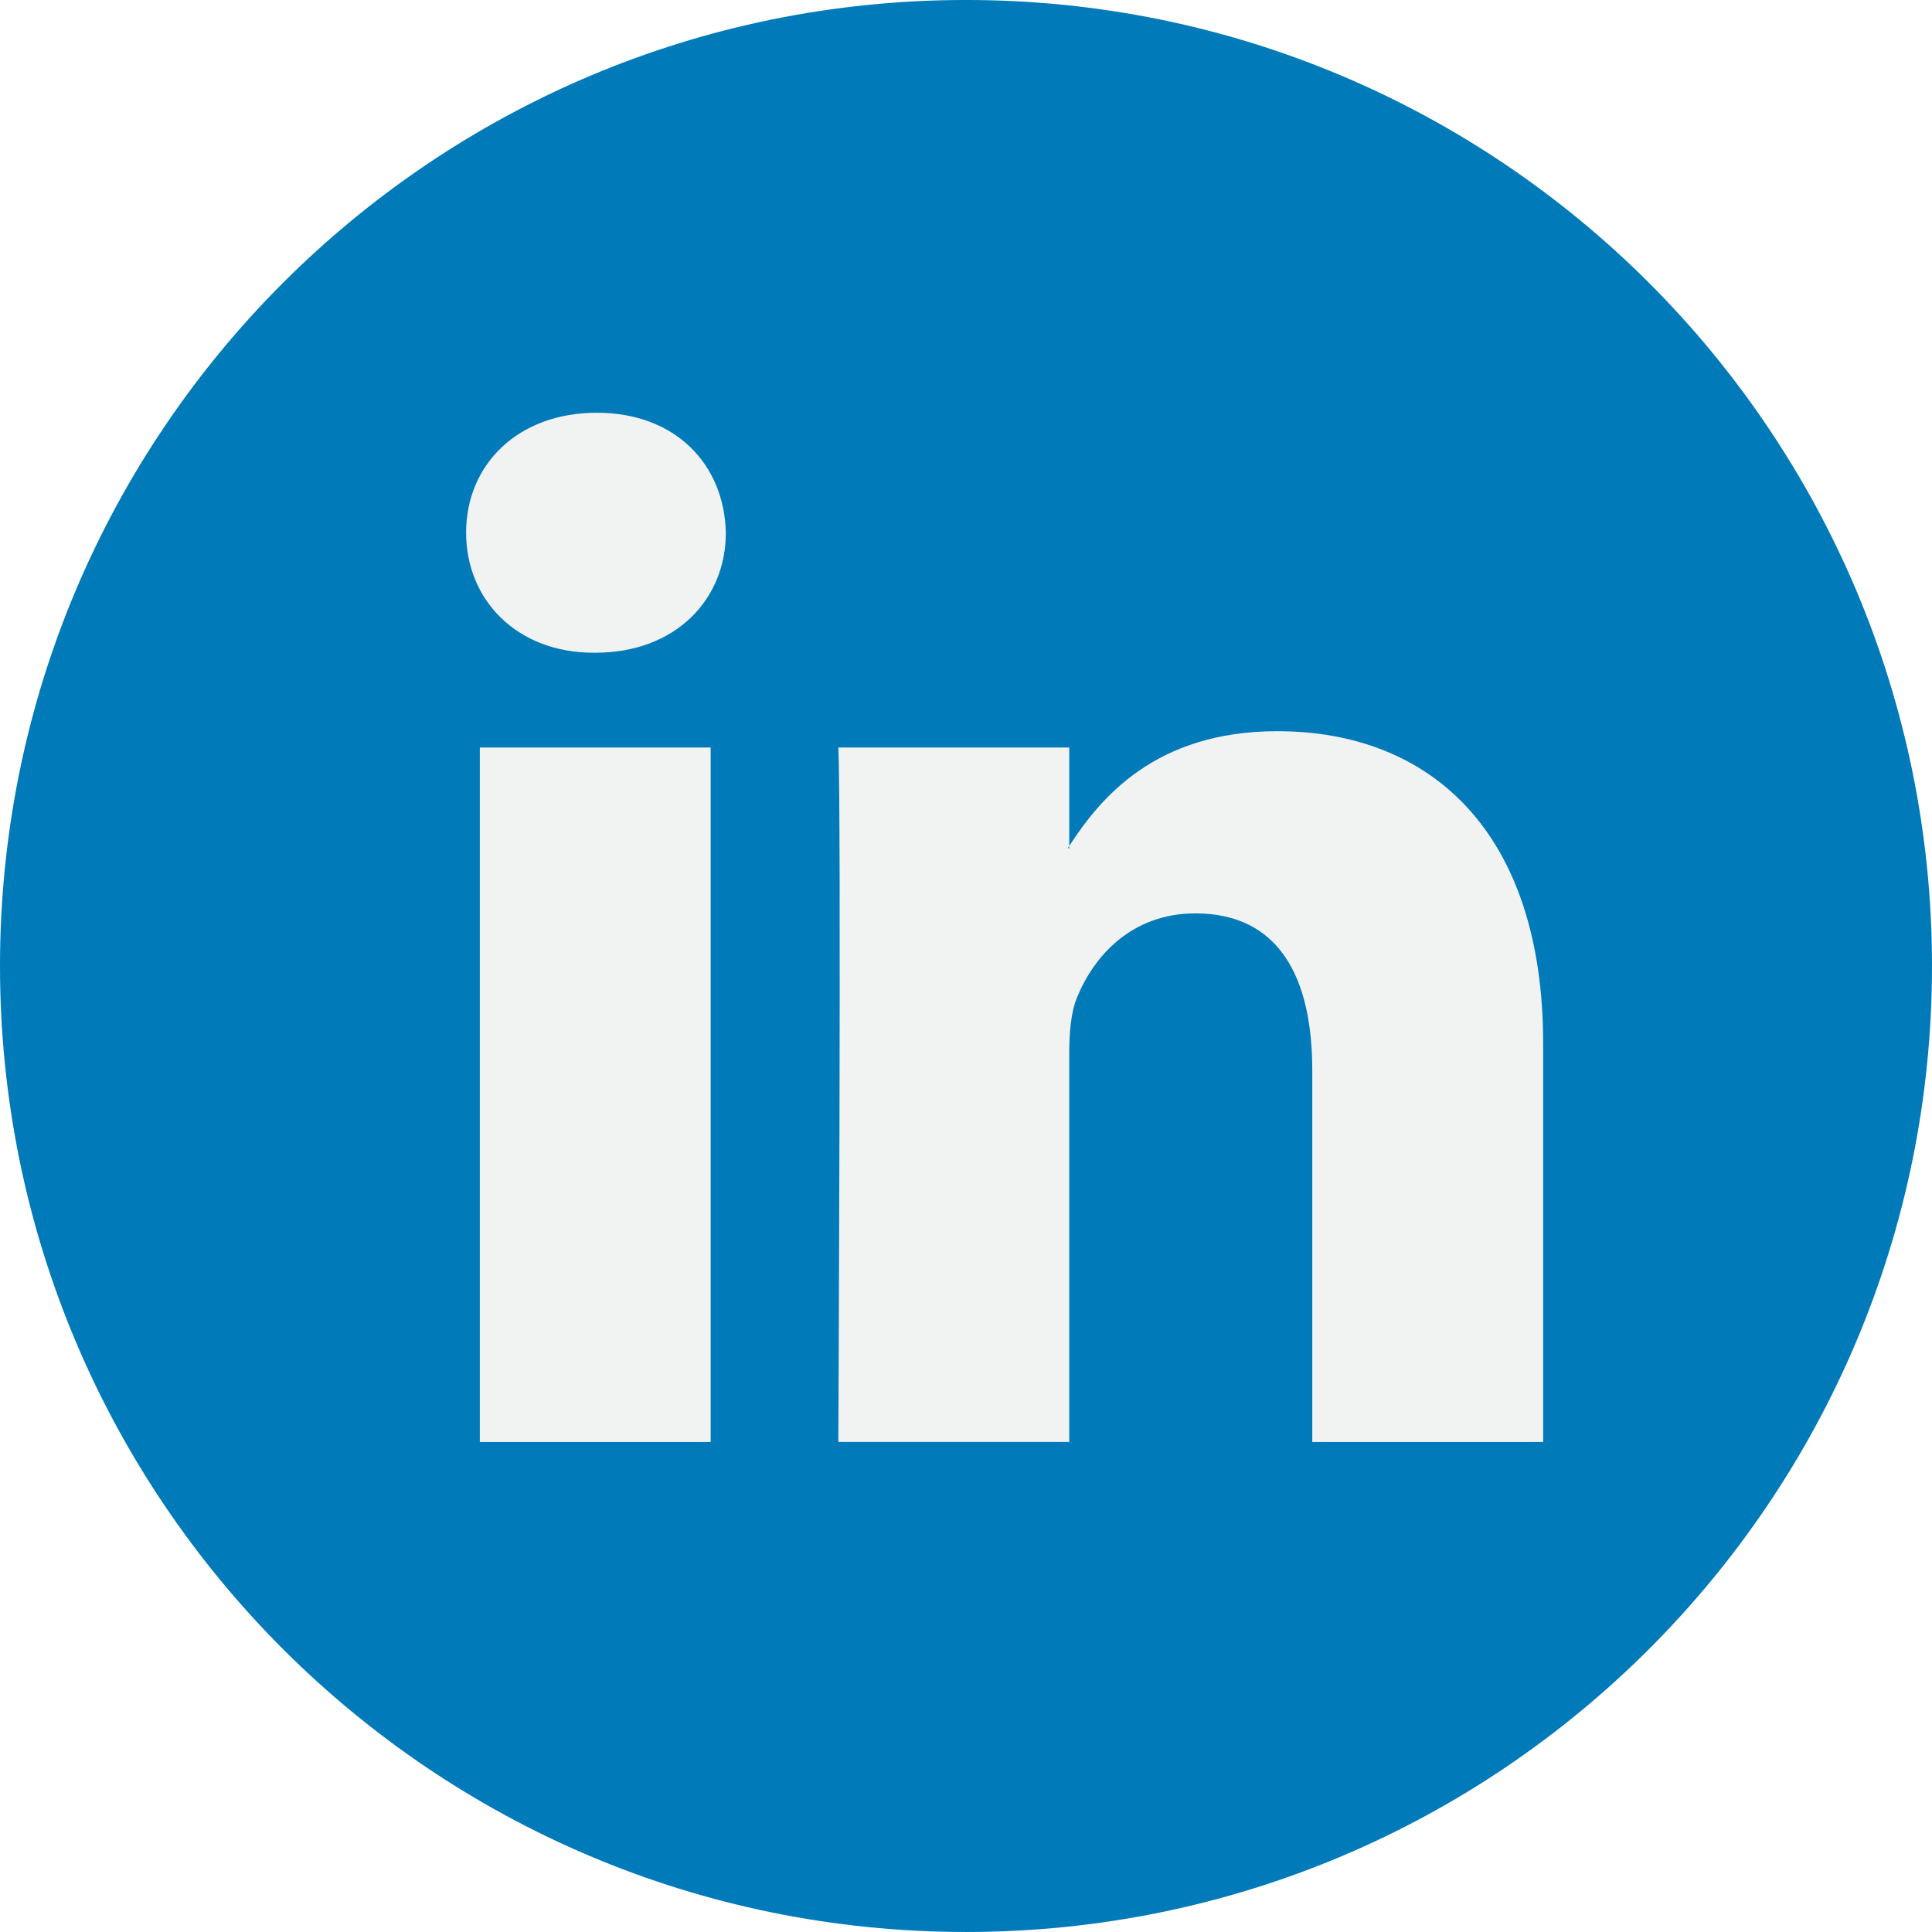
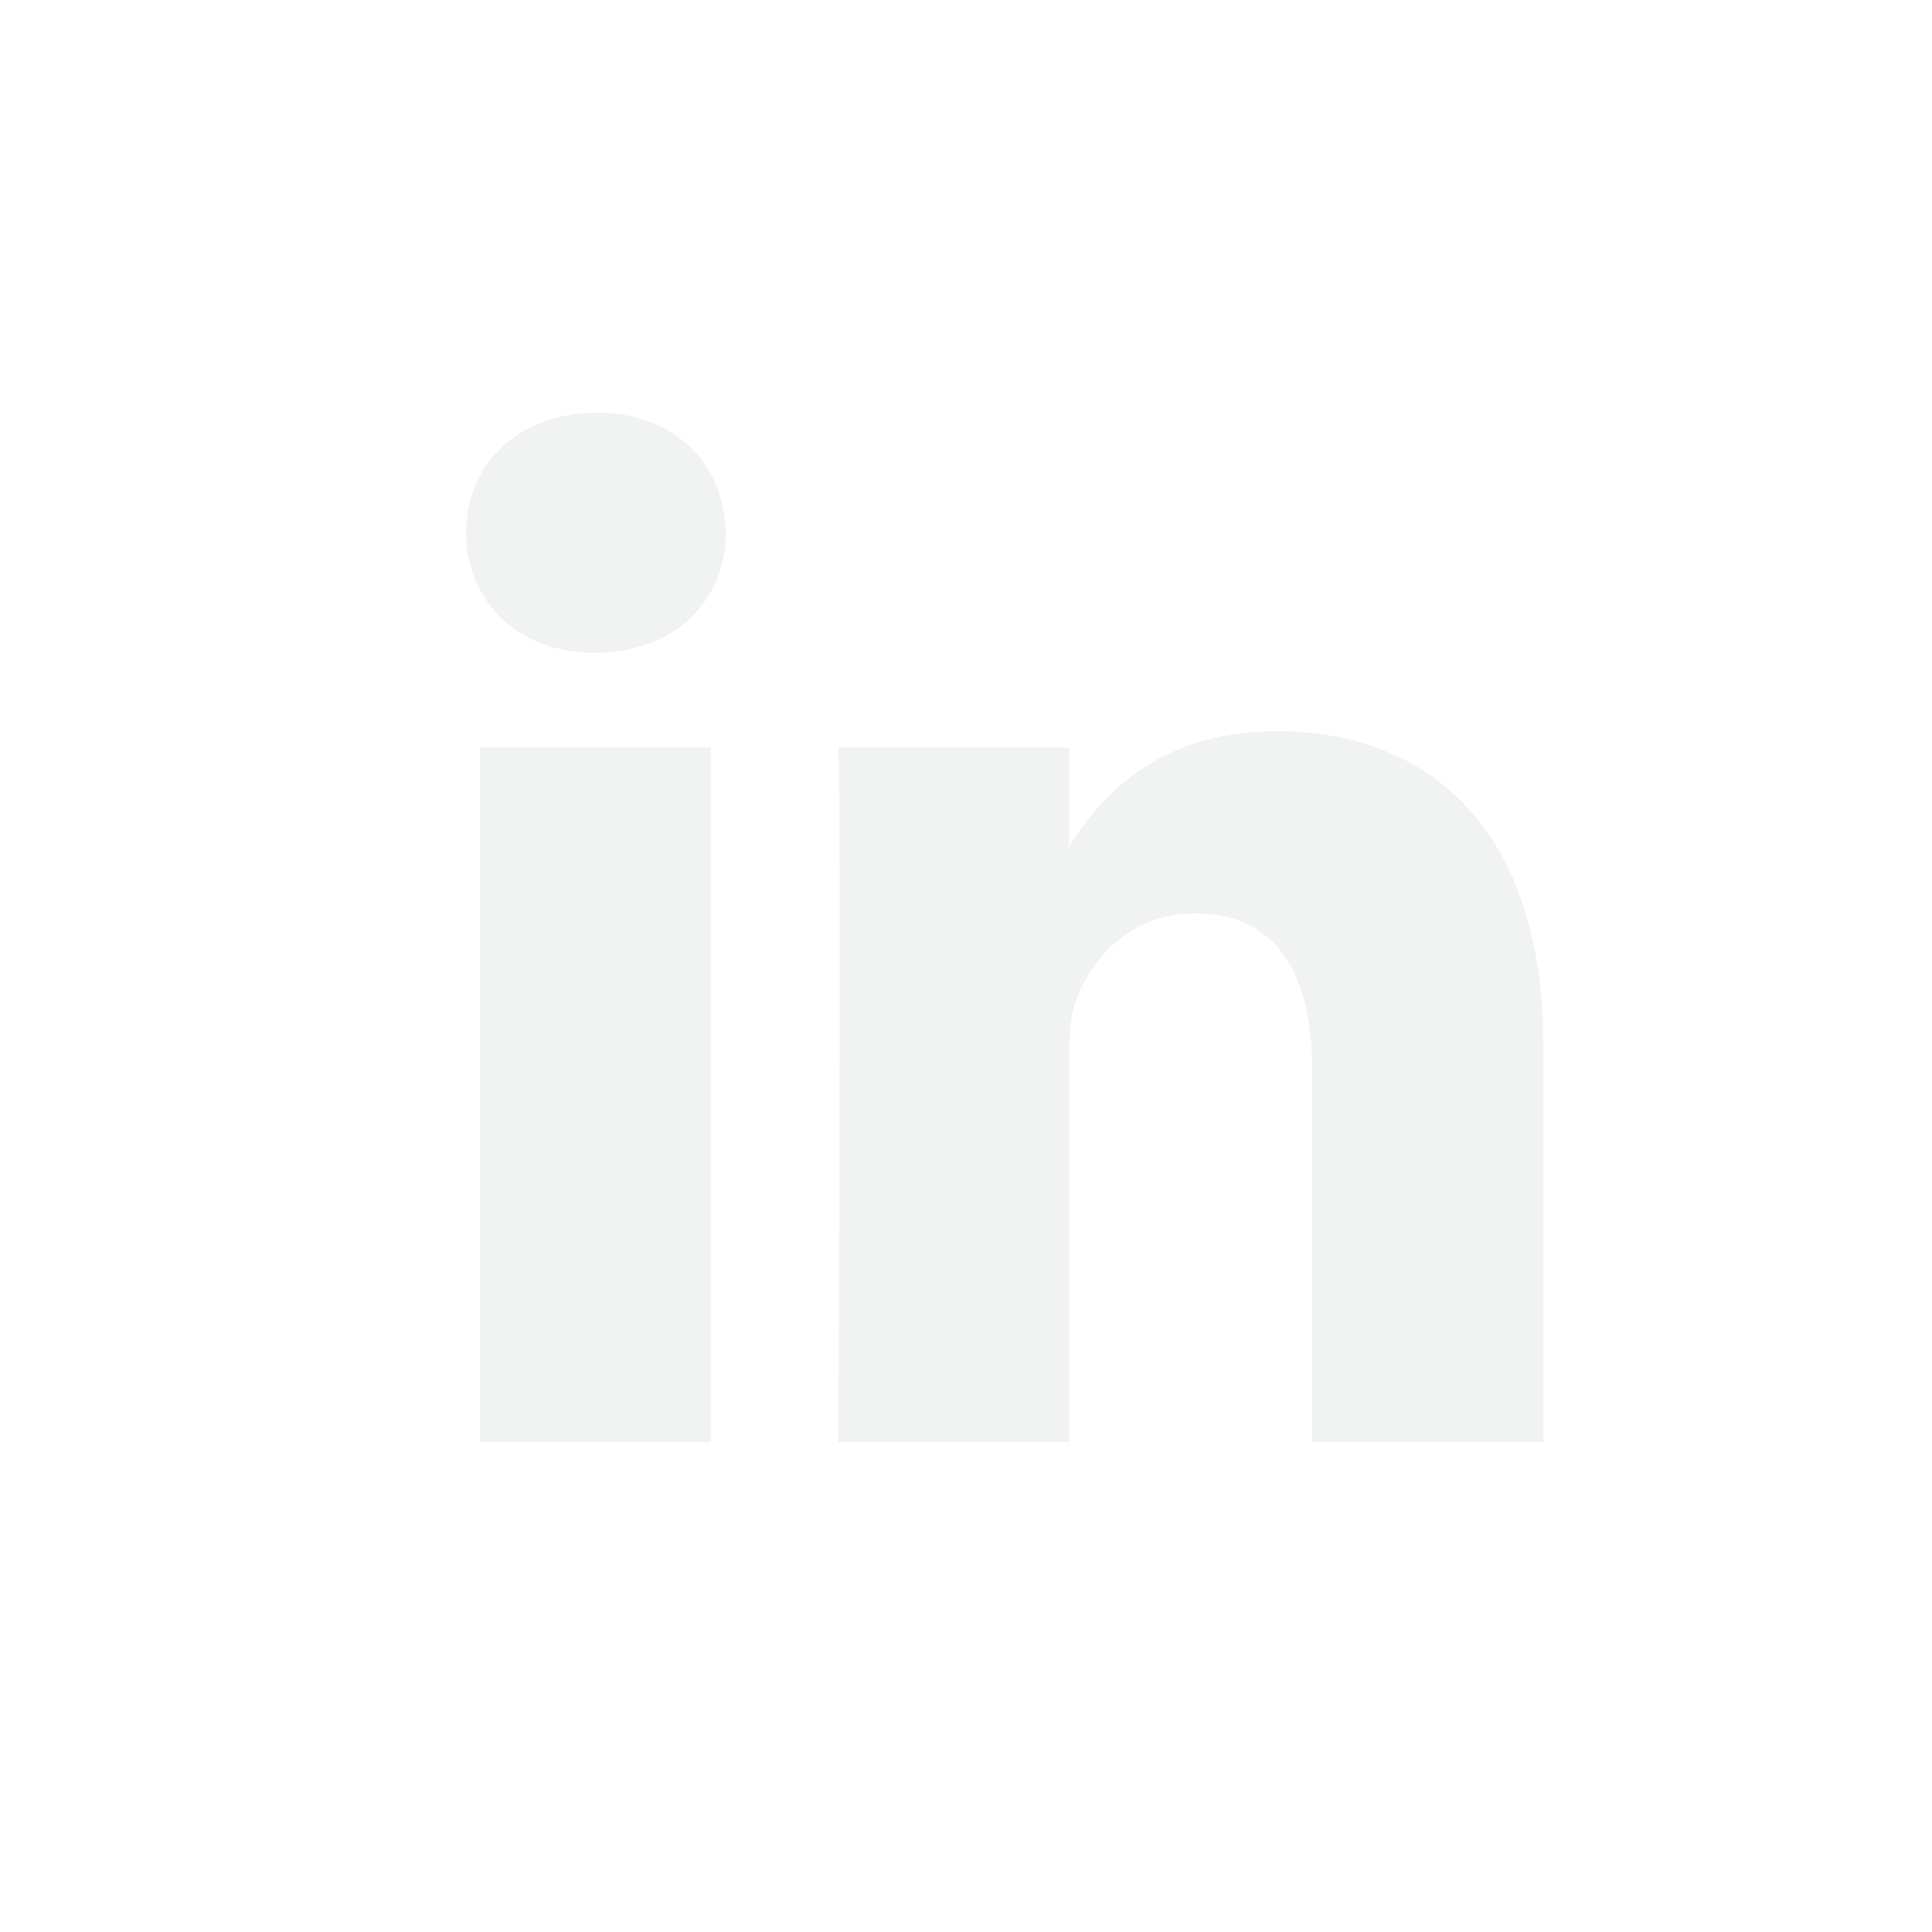
<svg xmlns="http://www.w3.org/2000/svg" version="1.1" id="Capa_1" x="0px" y="0px" viewBox="0 0 112.196 112.196" style="enable-background:new 0 0 112.196 112.196;" xml:space="preserve">
  <g>
-     <circle style="fill:#007AB9;" cx="56.098" cy="56.097" r="56.098" />
    <g>
      <path style="fill:#F1F2F2;" d="M89.616,60.611v23.128H76.207V62.161c0-5.418-1.936-9.118-6.791-9.118    c-3.705,0-5.906,2.491-6.878,4.903c-0.353,0.862-0.444,2.059-0.444,3.268v22.524H48.684c0,0,0.18-36.546,0-40.329h13.411v5.715    c-0.027,0.045-0.065,0.089-0.089,0.132h0.089v-0.132c1.782-2.742,4.96-6.662,12.085-6.662    C83.002,42.462,89.616,48.226,89.616,60.611L89.616,60.611z M34.656,23.969c-4.587,0-7.588,3.011-7.588,6.967    c0,3.872,2.914,6.97,7.412,6.97h0.087c4.677,0,7.585-3.098,7.585-6.97C42.063,26.98,39.244,23.969,34.656,23.969L34.656,23.969z     M27.865,83.739H41.27V43.409H27.865V83.739z" />
    </g>
  </g>
  <g>
</g>
  <g>
</g>
  <g>
</g>
  <g>
</g>
  <g>
</g>
  <g>
</g>
  <g>
</g>
  <g>
</g>
  <g>
</g>
  <g>
</g>
  <g>
</g>
  <g>
</g>
  <g>
</g>
  <g>
</g>
  <g>
</g>
</svg>
